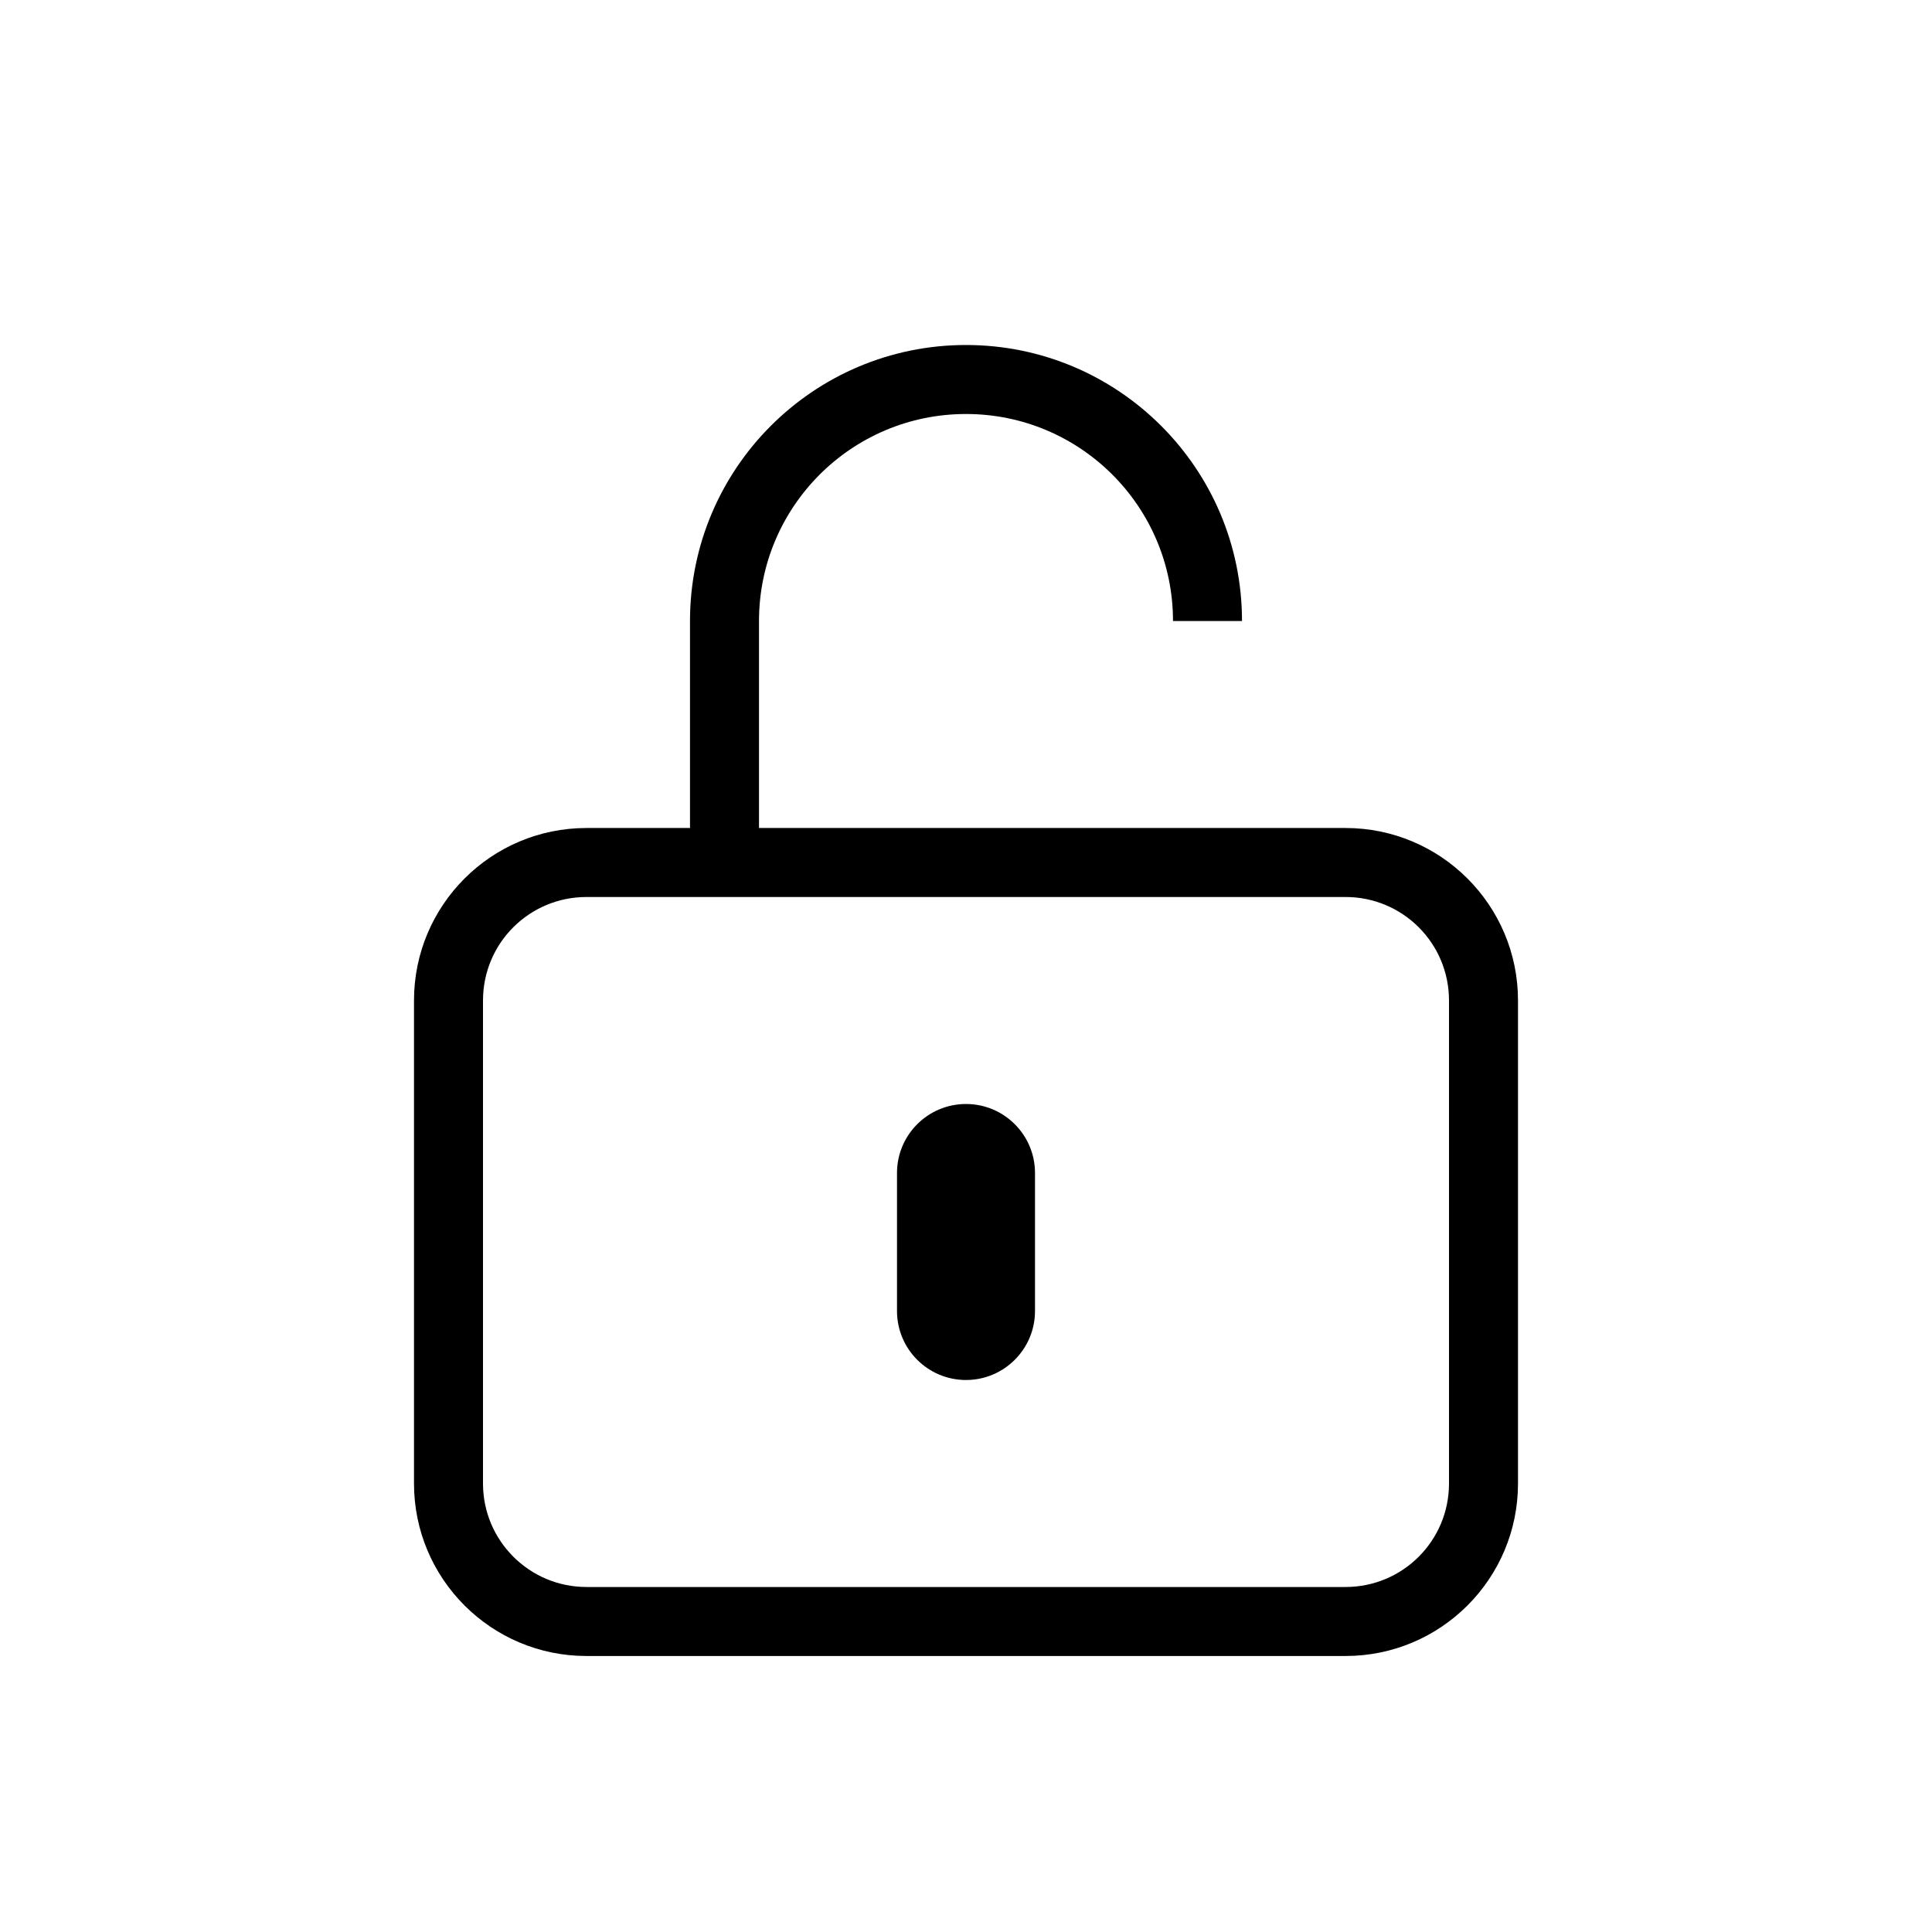
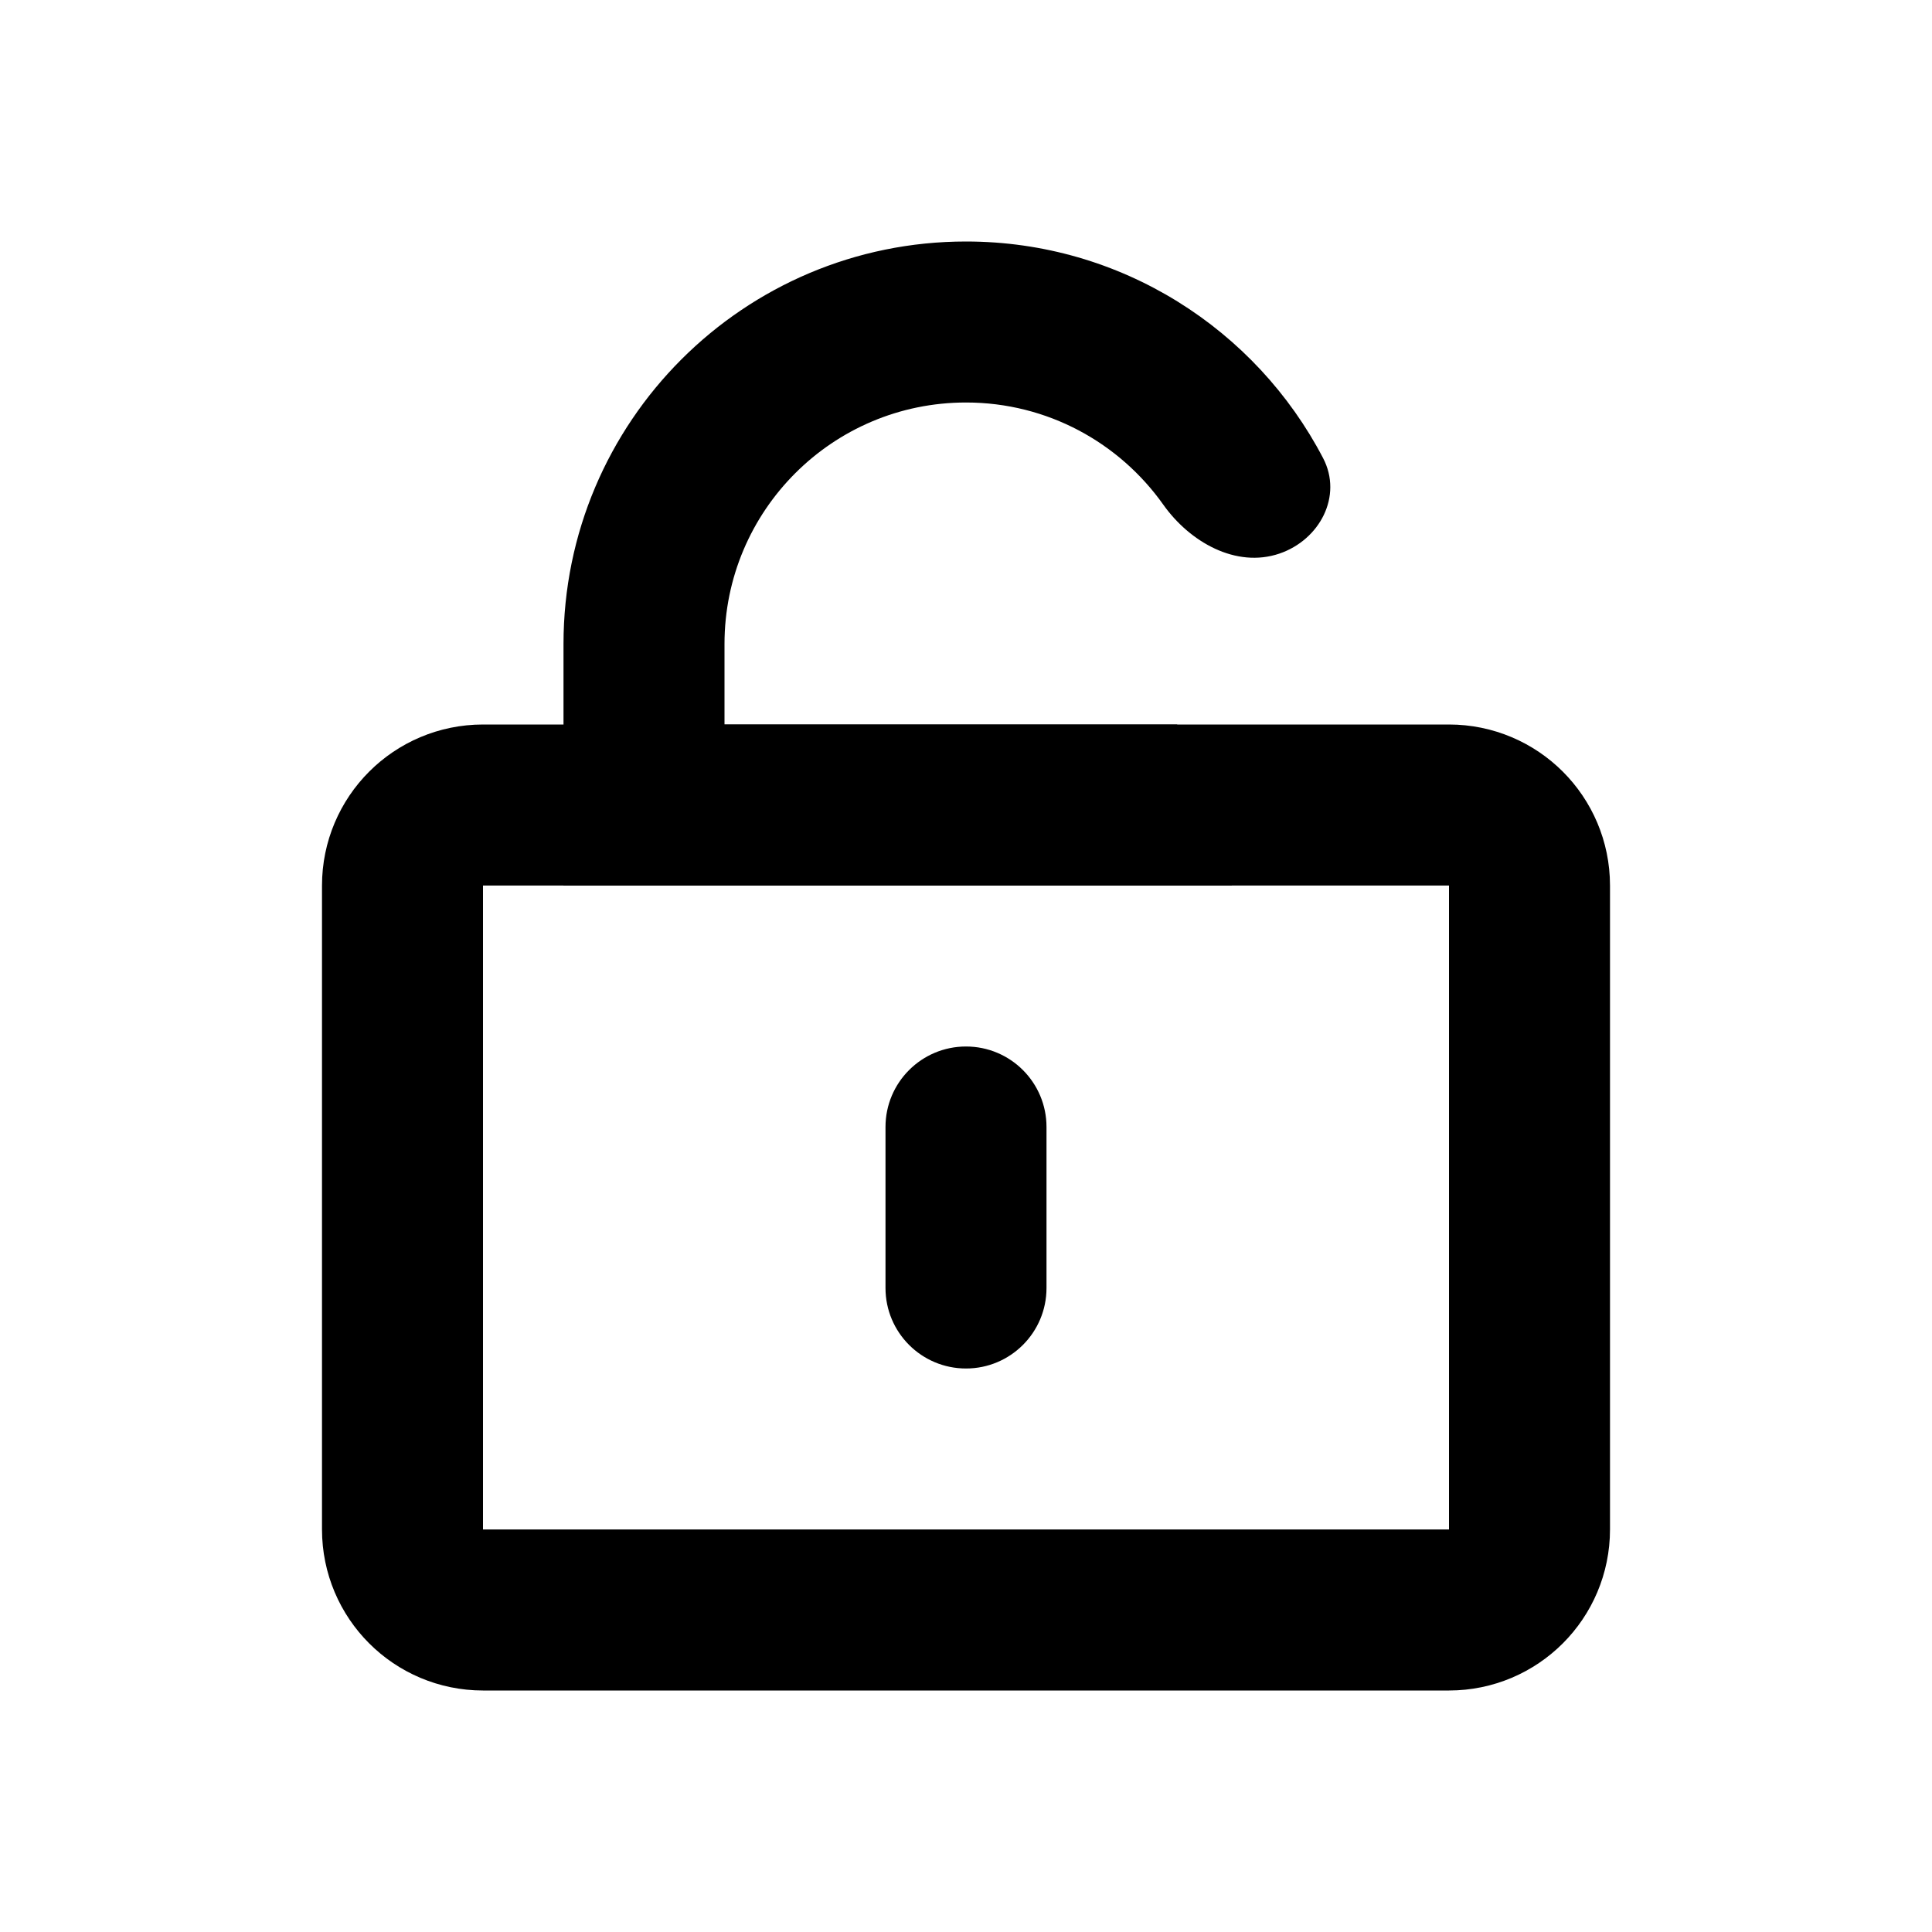
- <svg xmlns="http://www.w3.org/2000/svg" viewBox="0 0 28 28" width="28" height="28">
-   <path fill="currentColor" fill-rule="evenodd" d="M14 6a3 3 0 0 0-3 3v3h8.5a2.5 2.5 0 0 1 2.5 2.5v7a2.5 2.5 0 0 1-2.5 2.5h-11A2.5 2.5 0 0 1 6 21.5v-7A2.5 2.5 0 0 1 8.5 12H10V9a4 4 0 0 1 8 0h-1a3 3 0 0 0-3-3zm-1 11a1 1 0 1 1 2 0v2a1 1 0 1 1-2 0v-2zm-6-2.5c0-.83.67-1.5 1.5-1.5h11c.83 0 1.5.67 1.5 1.5v7c0 .83-.67 1.5-1.5 1.5h-11A1.5 1.5 0 0 1 7 21.5v-7z">
-     </path>
+ <svg xmlns="http://www.w3.org/2000/svg" width="24" height="24" viewBox="0 0 24 24" fill="none">
+   <rect x="5" y="10" width="14" height="10" rx="1" stroke="black" stroke-width="2" />
+   <rect x="11" y="13" width="2" height="4" rx="1" fill="black" />
+   <path d="M15.893 6.877C15.353 7.06 14.779 6.733 14.45 6.268C13.906 5.501 13.012 5 12 5C10.343 5 9 6.343 9 8V9H14.623L15.303 11H7V8C7 5.239 9.239 3 12 3C13.928 3 15.602 4.092 16.436 5.691C16.682 6.162 16.395 6.706 15.893 6.877V6.877Z" fill="black" />
</svg>
